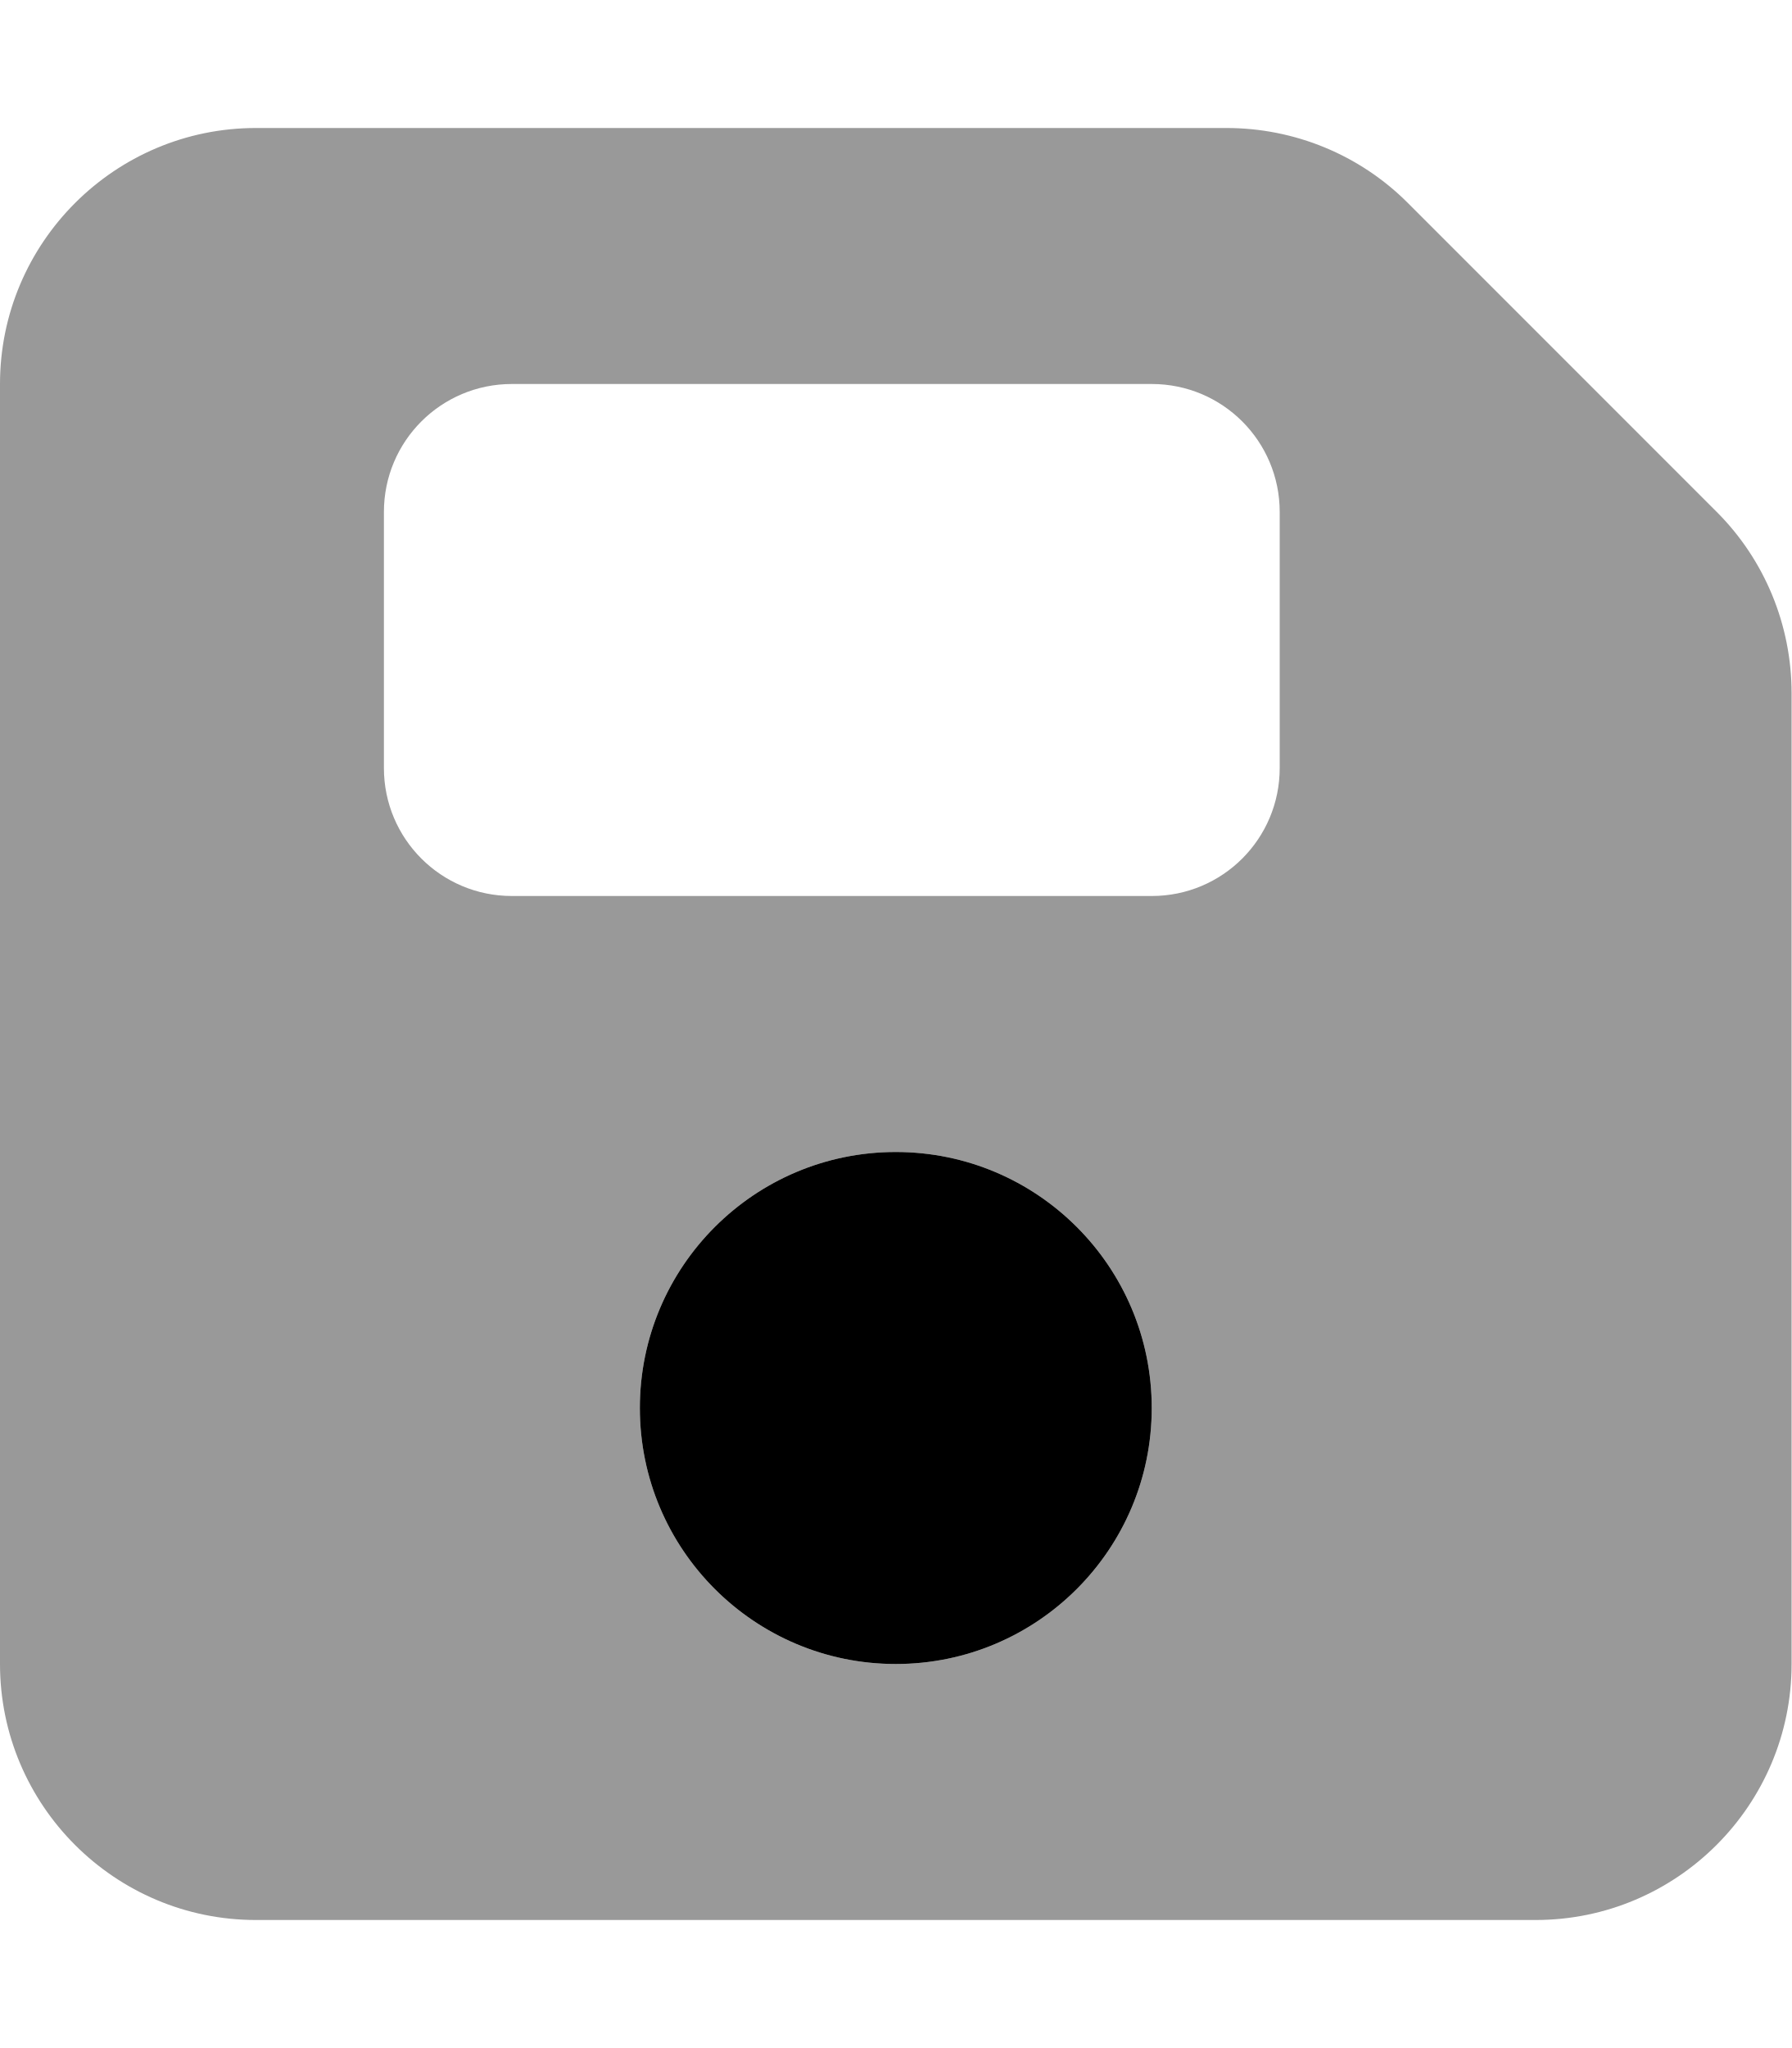
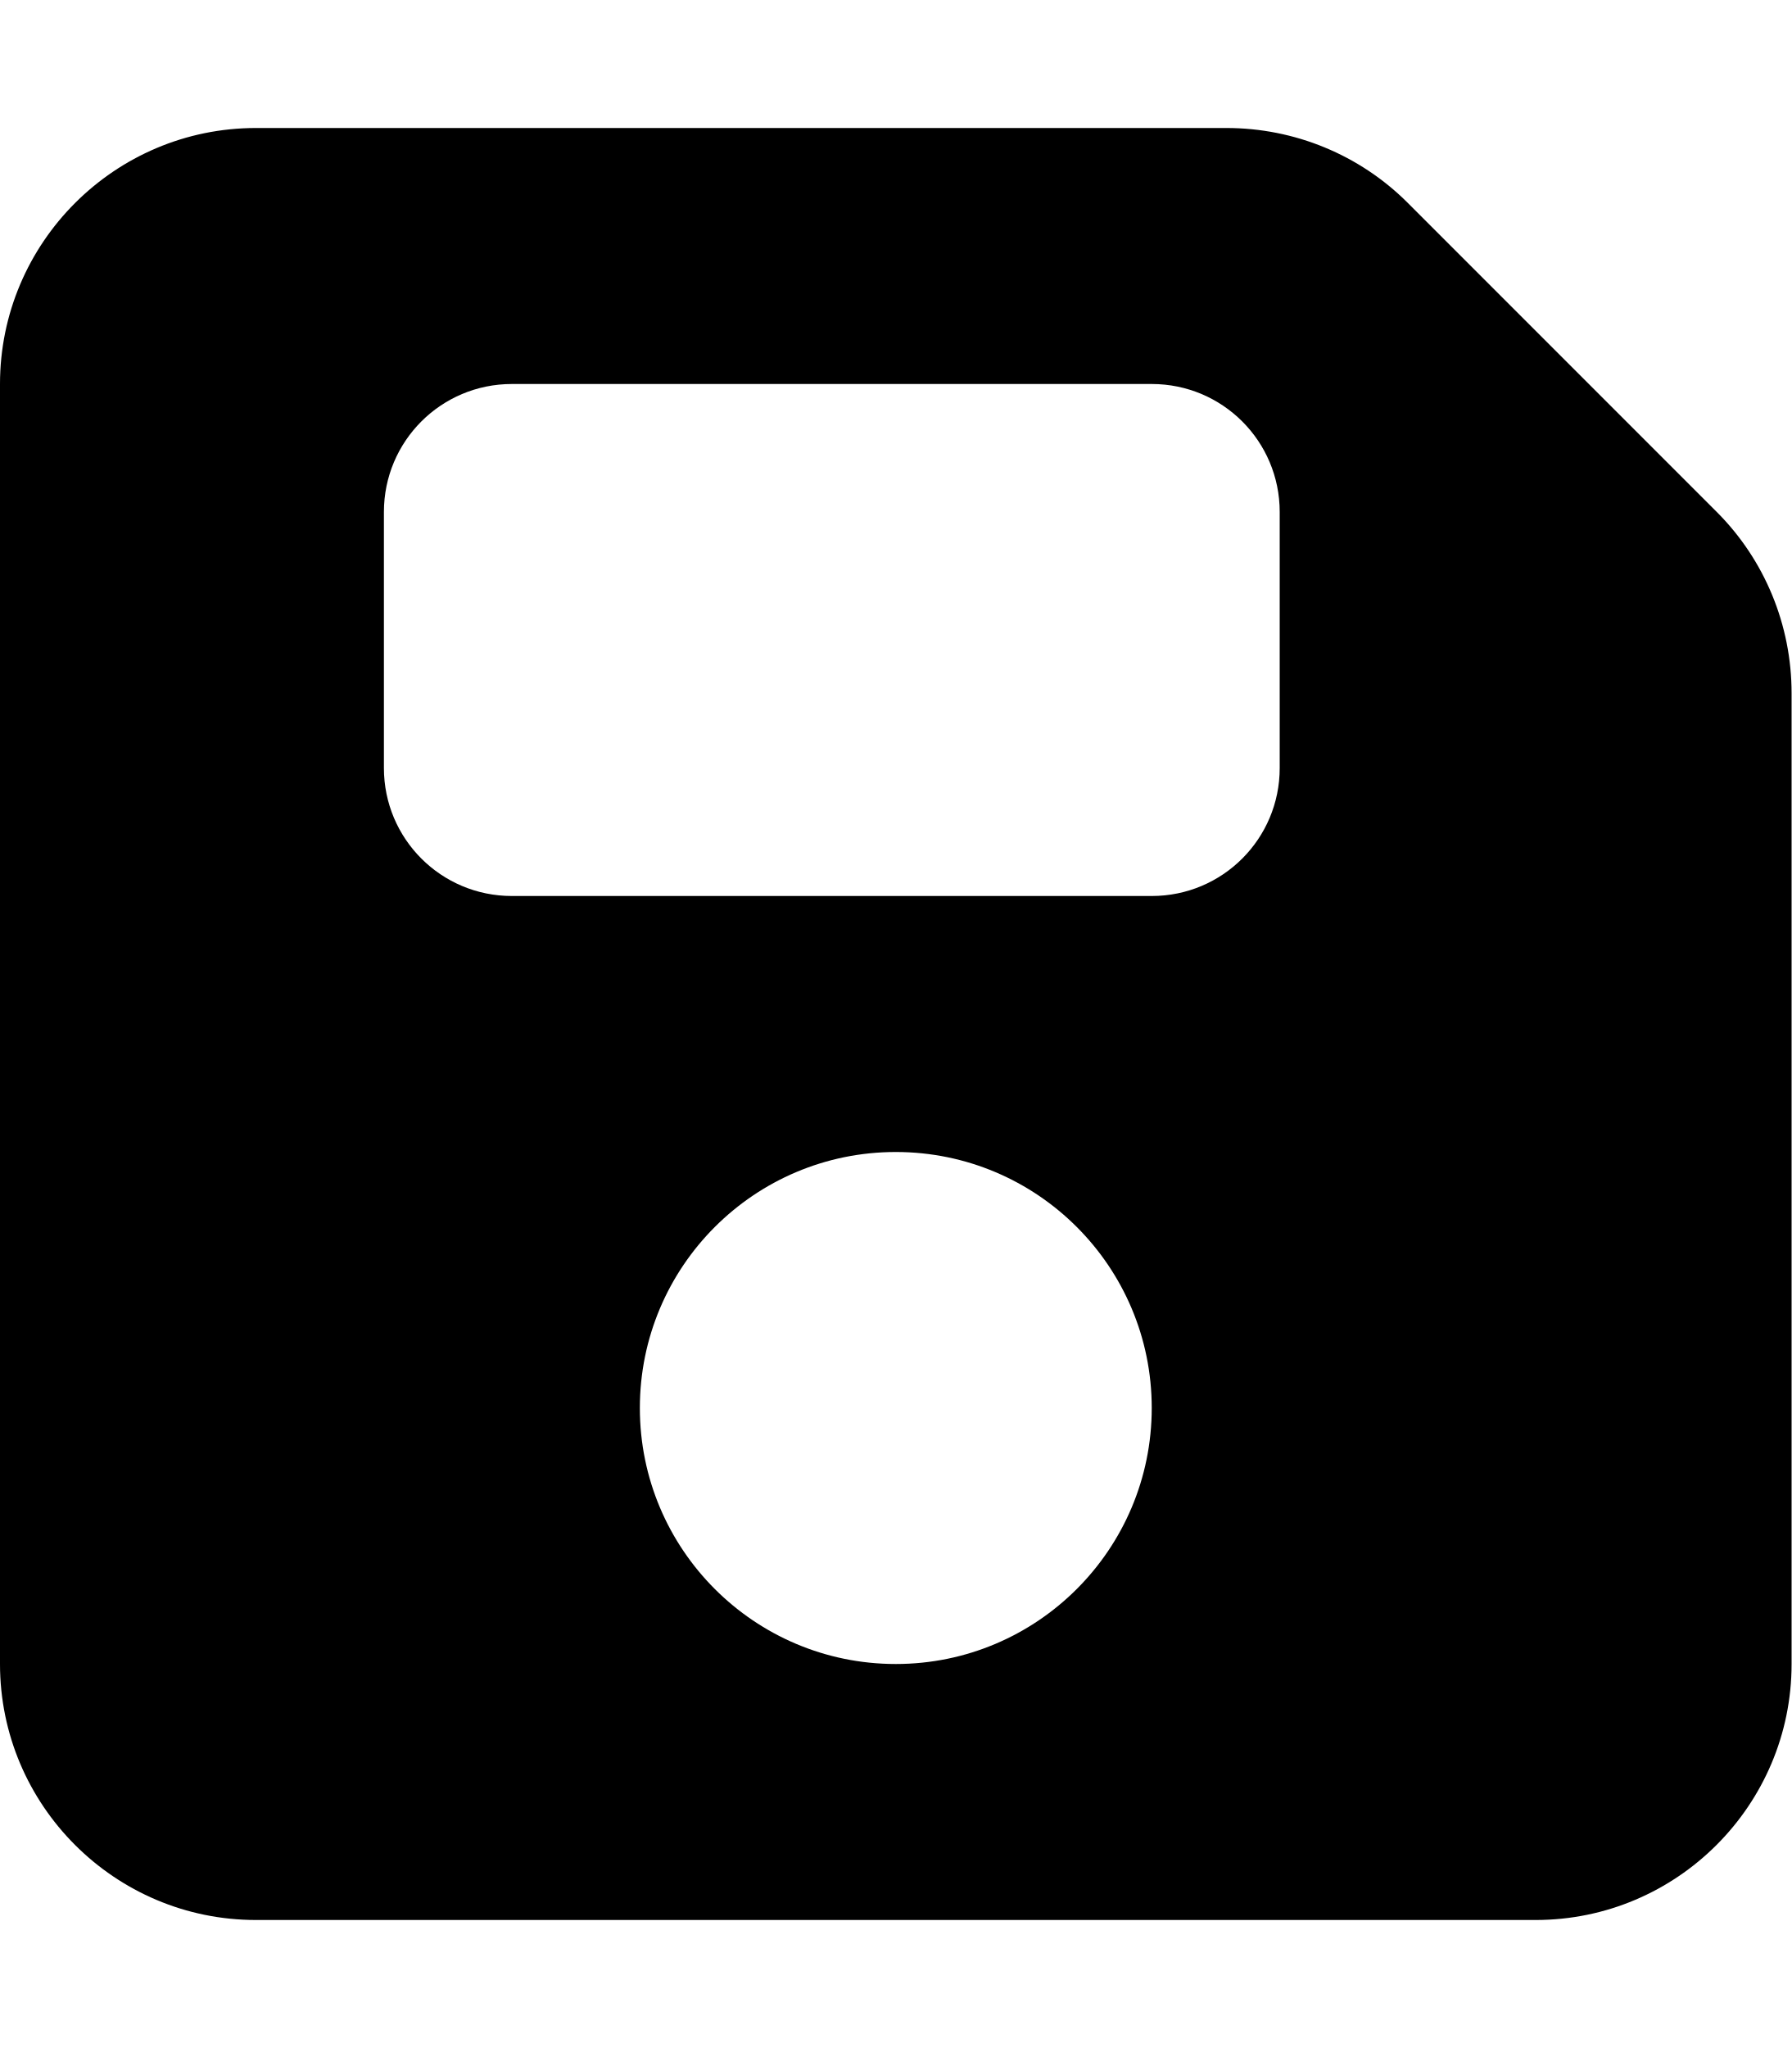
<svg xmlns="http://www.w3.org/2000/svg" viewBox="0 0 448 512">
-   <path opacity=".4" fill="currentColor" d="M0 96L0 416c0 35.3 28.7 64 64 64l320 0c35.3 0 64-28.7 64-64l0-242.7c0-17-6.7-33.3-18.7-45.3L352 50.7C340 38.7 323.7 32 306.7 32L64 32C28.7 32 0 60.7 0 96zm96 32c0-17.7 14.3-32 32-32l160 0c17.7 0 32 14.3 32 32l0 64c0 17.7-14.3 32-32 32l-160 0c-17.7 0-32-14.3-32-32l0-64zM288 352a64 64 0 1 1 -128 0 64 64 0 1 1 128 0z" />
-   <path fill="currentColor" d="M160 352a64 64 0 1 1 128 0 64 64 0 1 1 -128 0z" />
+   <path fill="currentColor" d="M64 32C28.7 32 0 60.7 0 96L0 416c0 35.3 28.7 64 64 64l320 0c35.3 0 64-28.7 64-64l0-242.7c0-17-6.7-33.3-18.7-45.3L352 50.7C340 38.7 323.7 32 306.7 32L64 32zm32 96c0-17.7 14.3-32 32-32l160 0c17.7 0 32 14.3 32 32l0 64c0 17.7-14.3 32-32 32l-160 0c-17.7 0-32-14.3-32-32l0-64zM224 288a64 64 0 1 1 0 128 64 64 0 1 1 0-128z" />
</svg>
